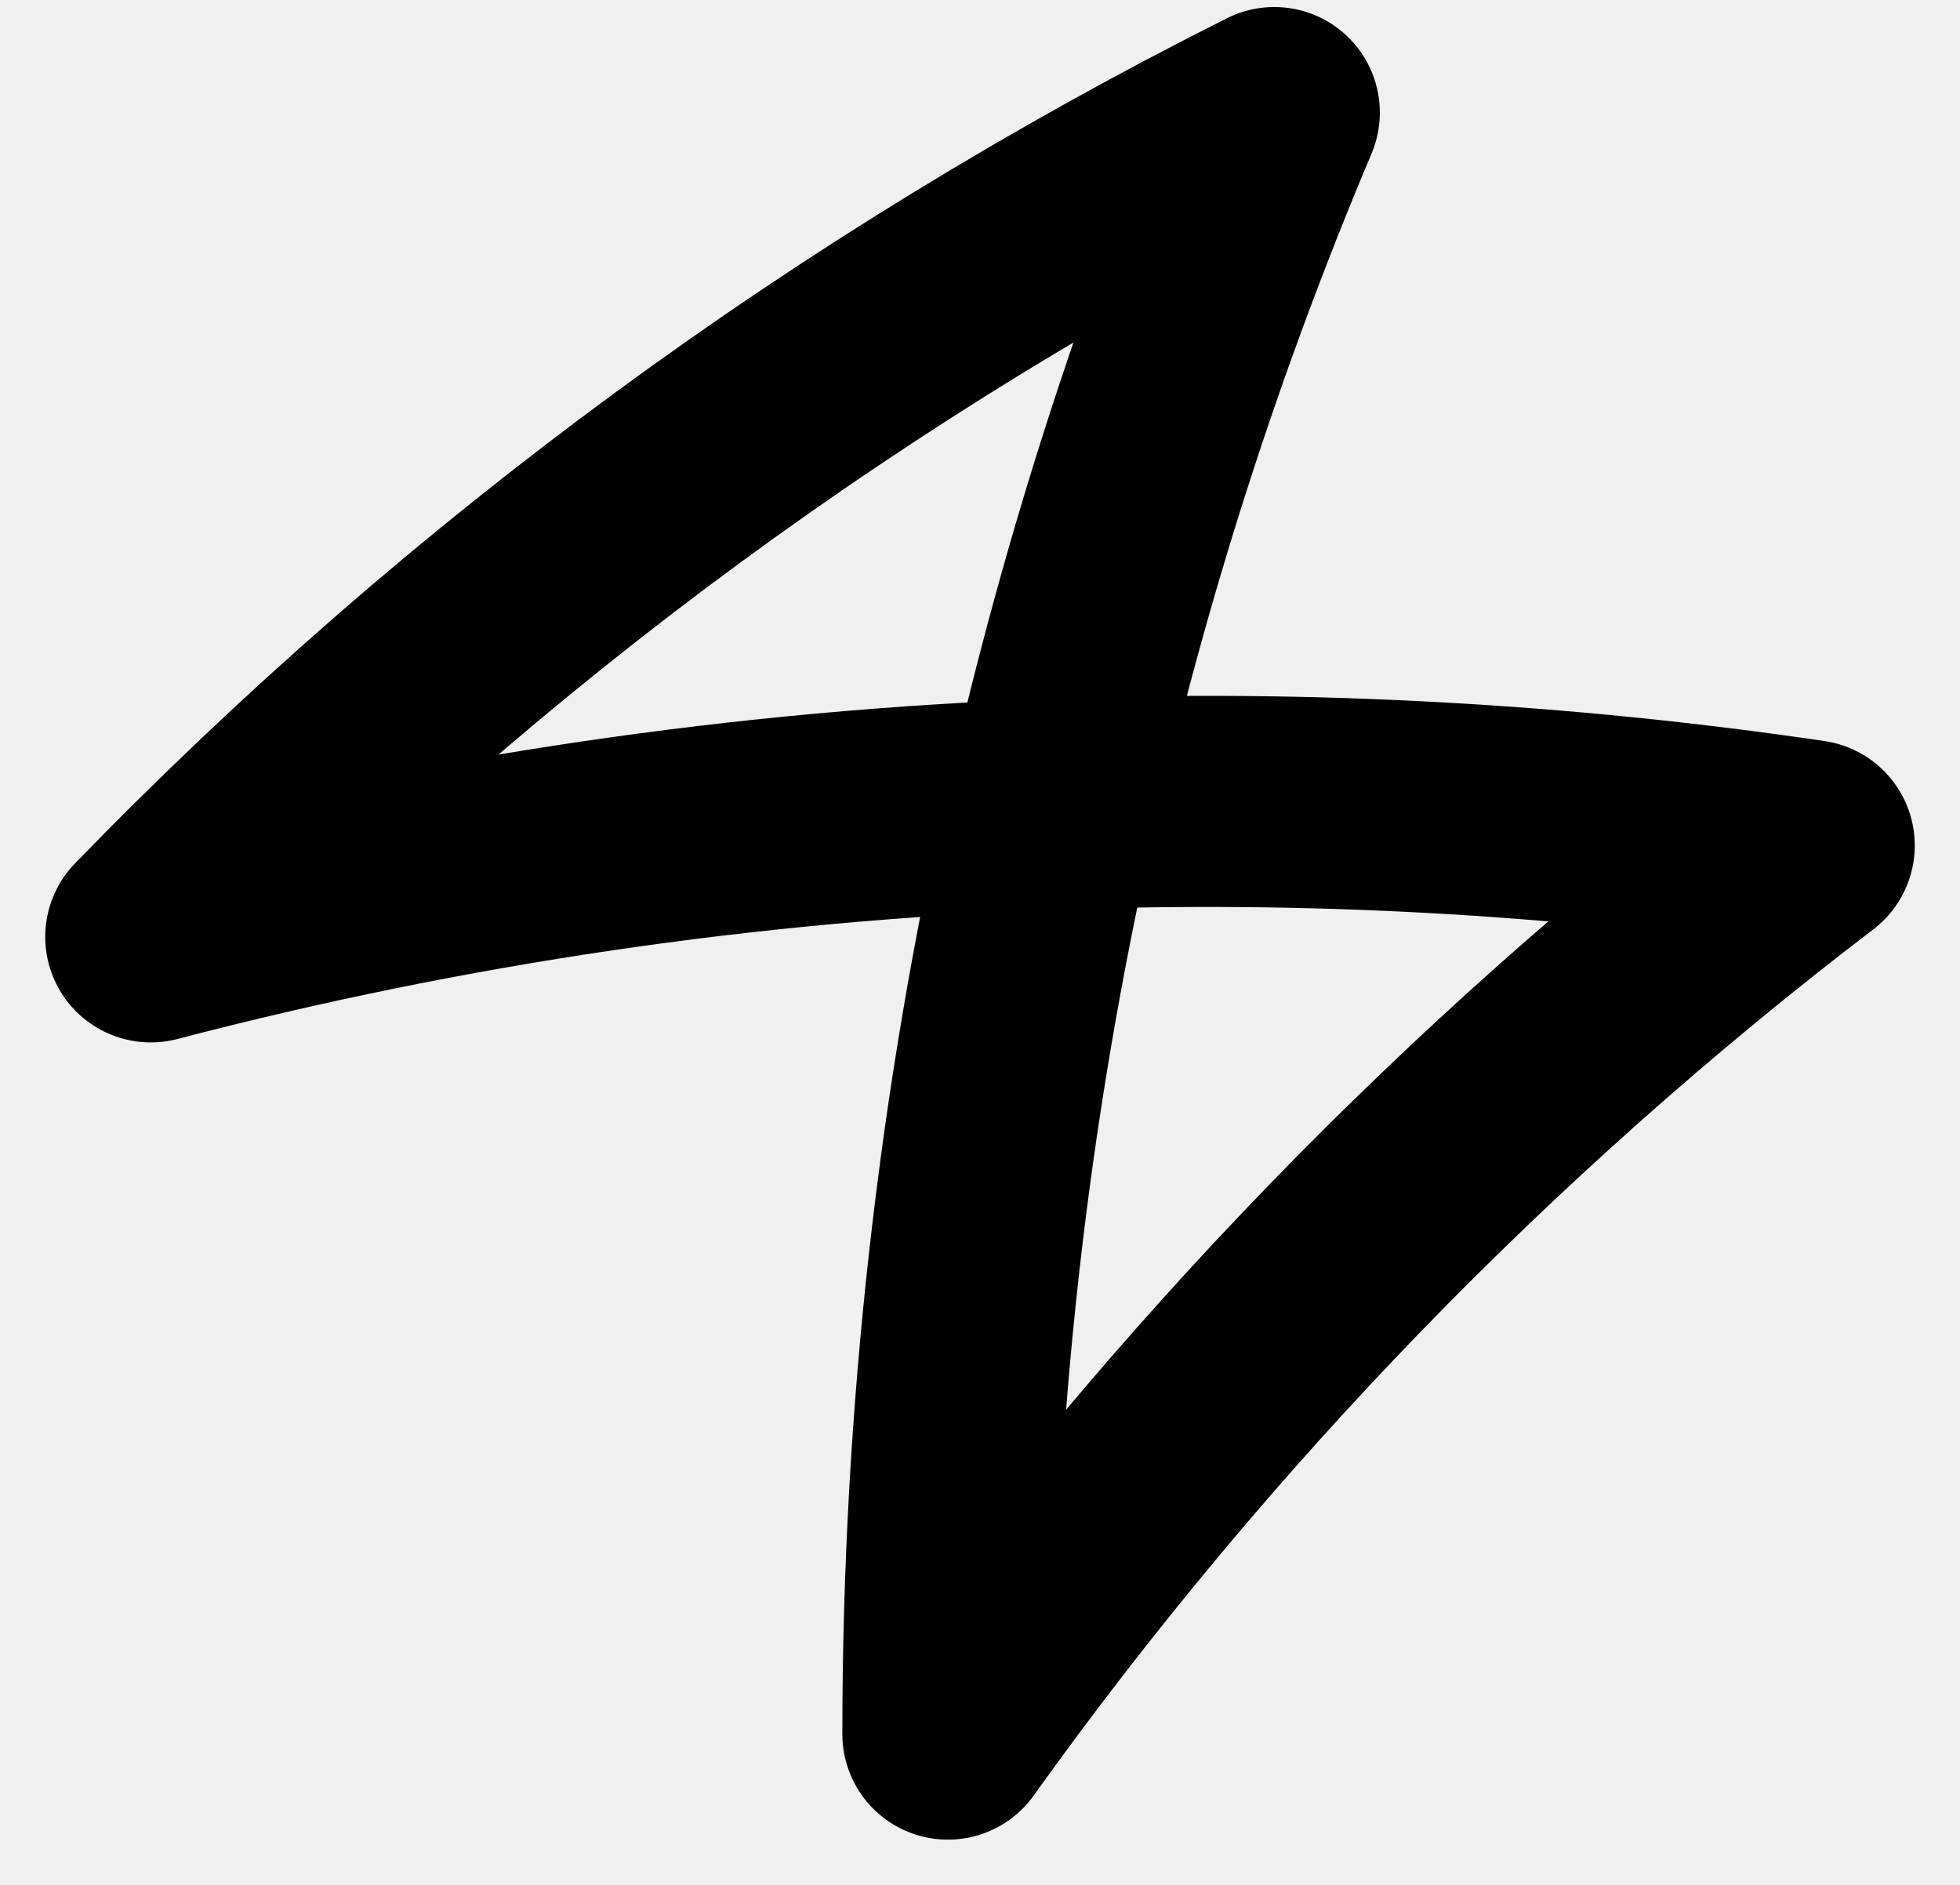
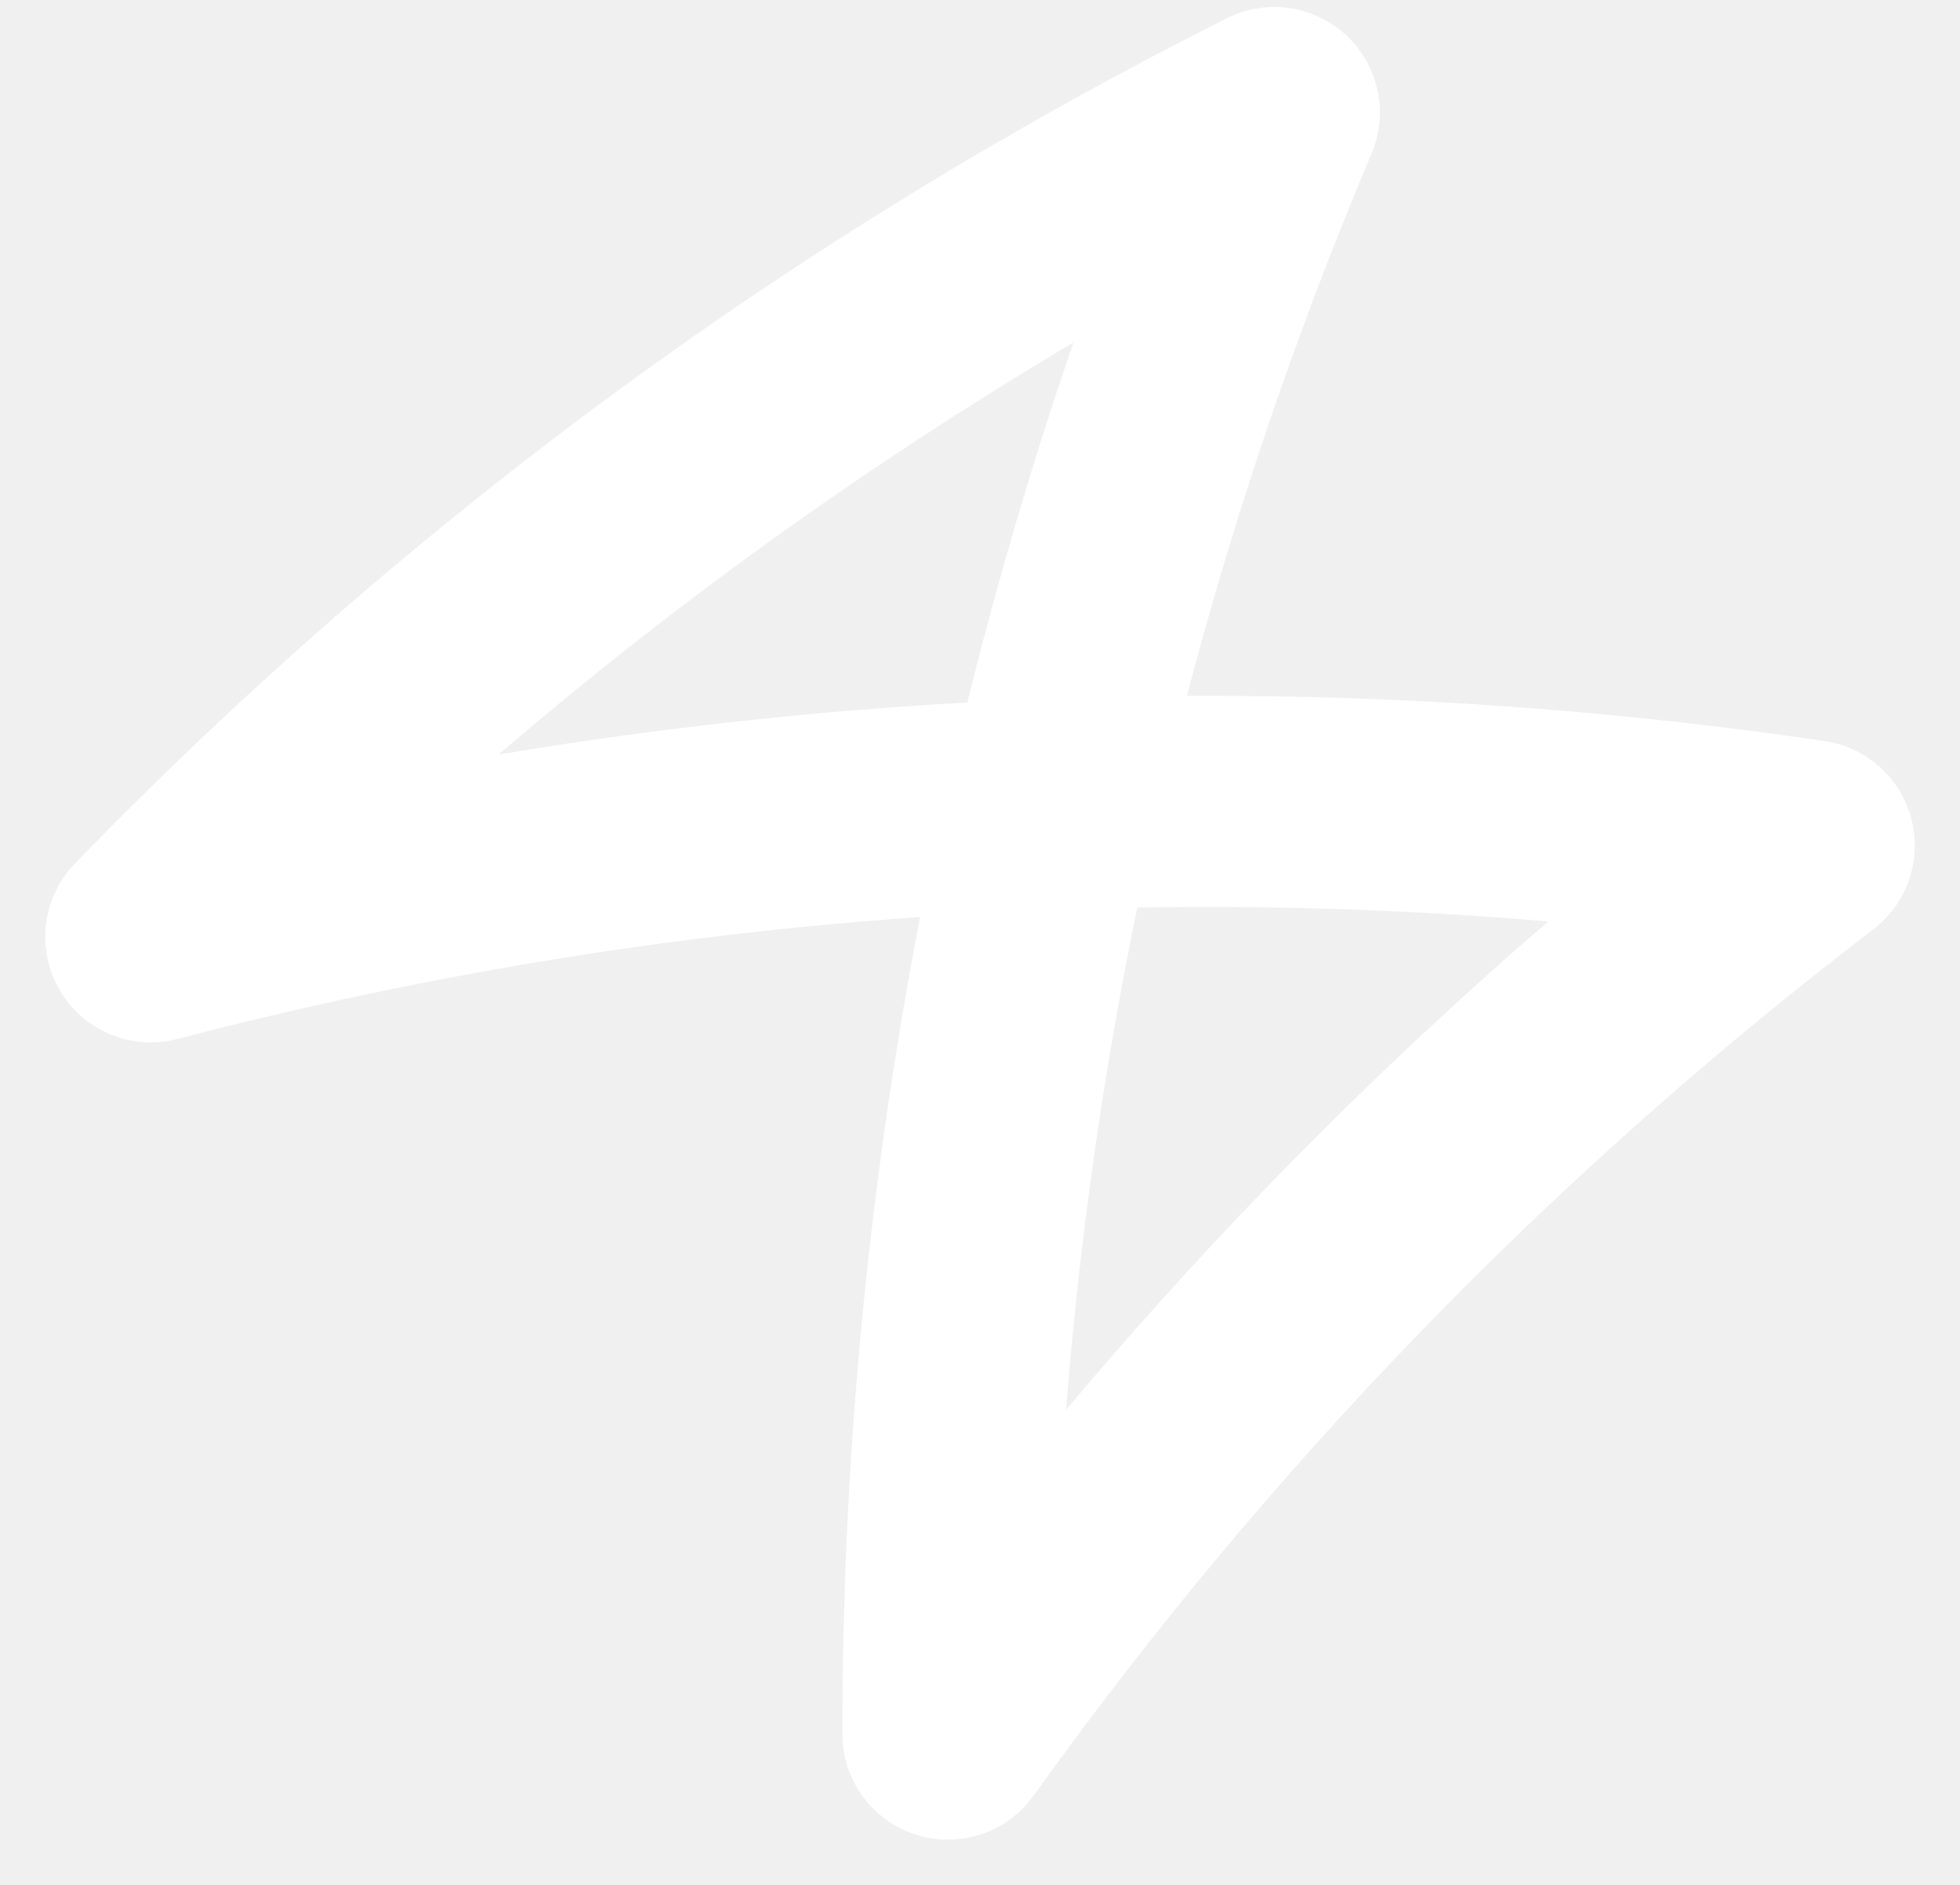
<svg xmlns="http://www.w3.org/2000/svg" width="26" height="25" fill="none" viewBox="0 0 26 25">
-   <path stroke="#000" stroke-linecap="round" stroke-linejoin="round" stroke-miterlimit="10" stroke-width="2.8" d="M12.574 23c0-4.237.473-8.368 1.379-12.34a54.719 54.719 0 012.951-9.167A55.354 55.354 0 002 12.426a55.132 55.132 0 0111.953-1.758c3.391-.127 6.749.06 10.047.546A55.381 55.381 0 0012.574 23z" />
+   <path stroke="#fff" stroke-linecap="round" stroke-linejoin="round" stroke-miterlimit="10" stroke-width="2.8" d="M12.574 23c0-4.237.473-8.368 1.379-12.34a54.719 54.719 0 012.951-9.167A55.354 55.354 0 002 12.426a55.132 55.132 0 0111.953-1.758c3.391-.127 6.749.06 10.047.546A55.381 55.381 0 0012.574 23z" />
</svg>
